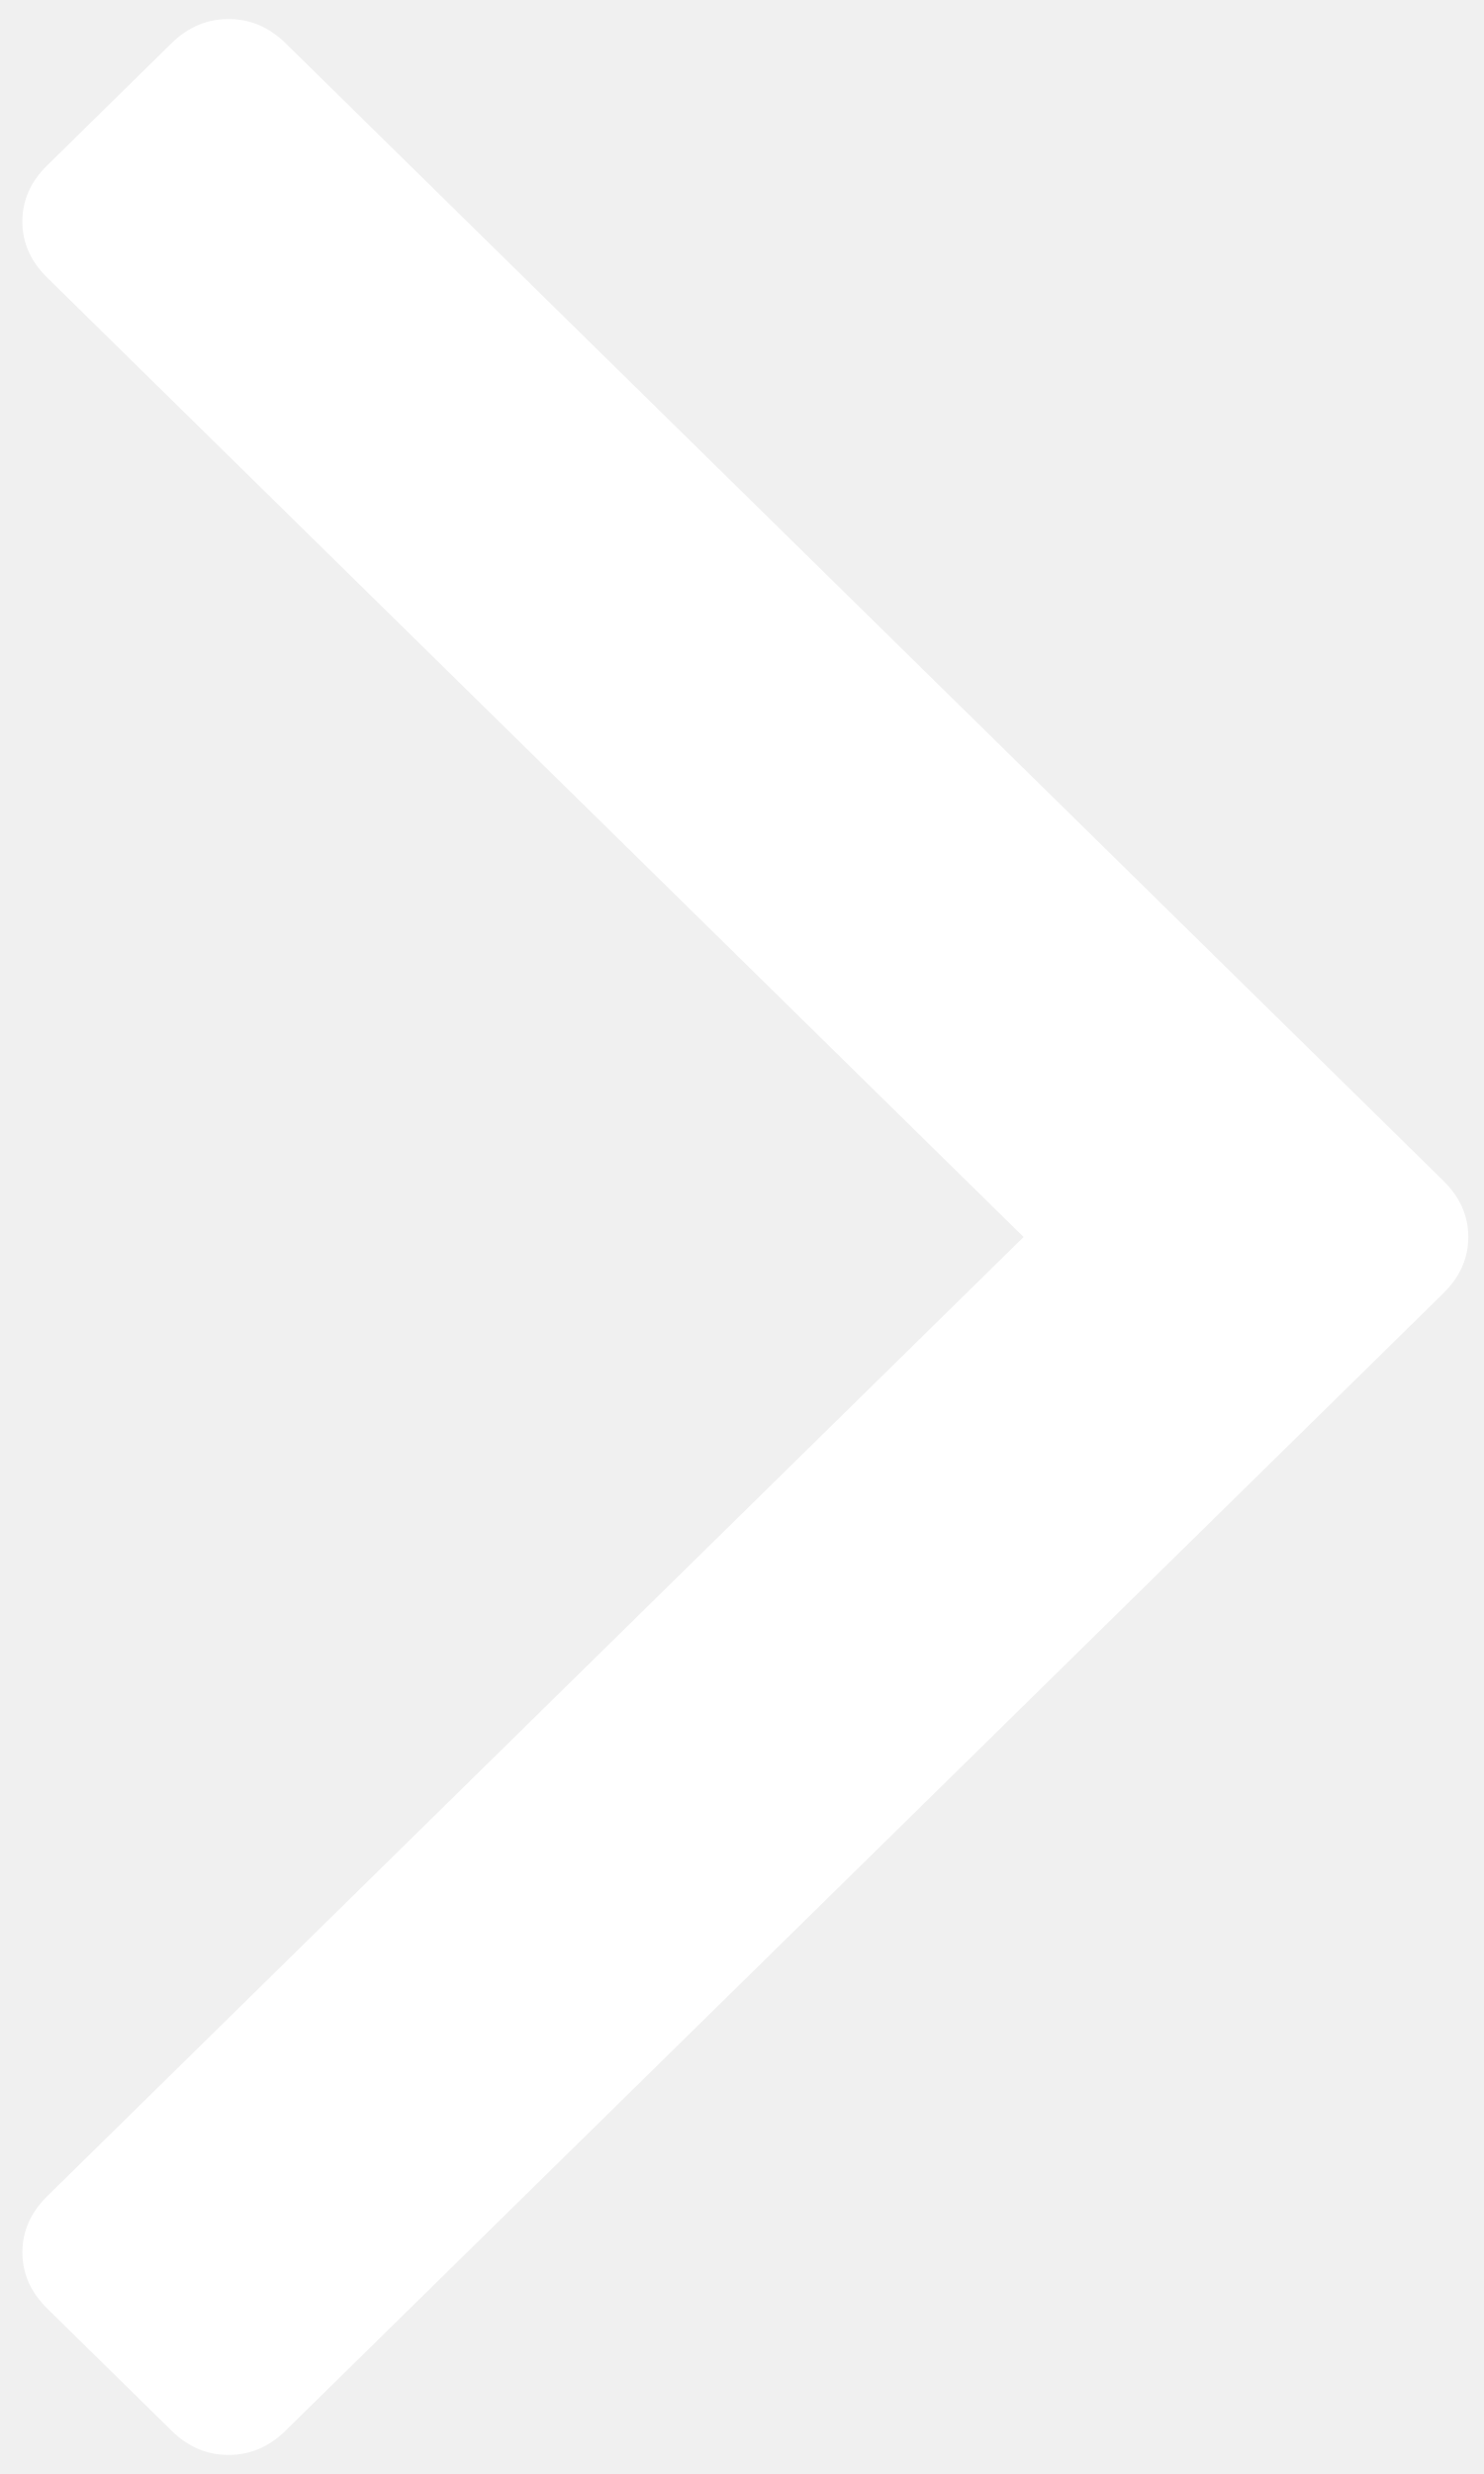
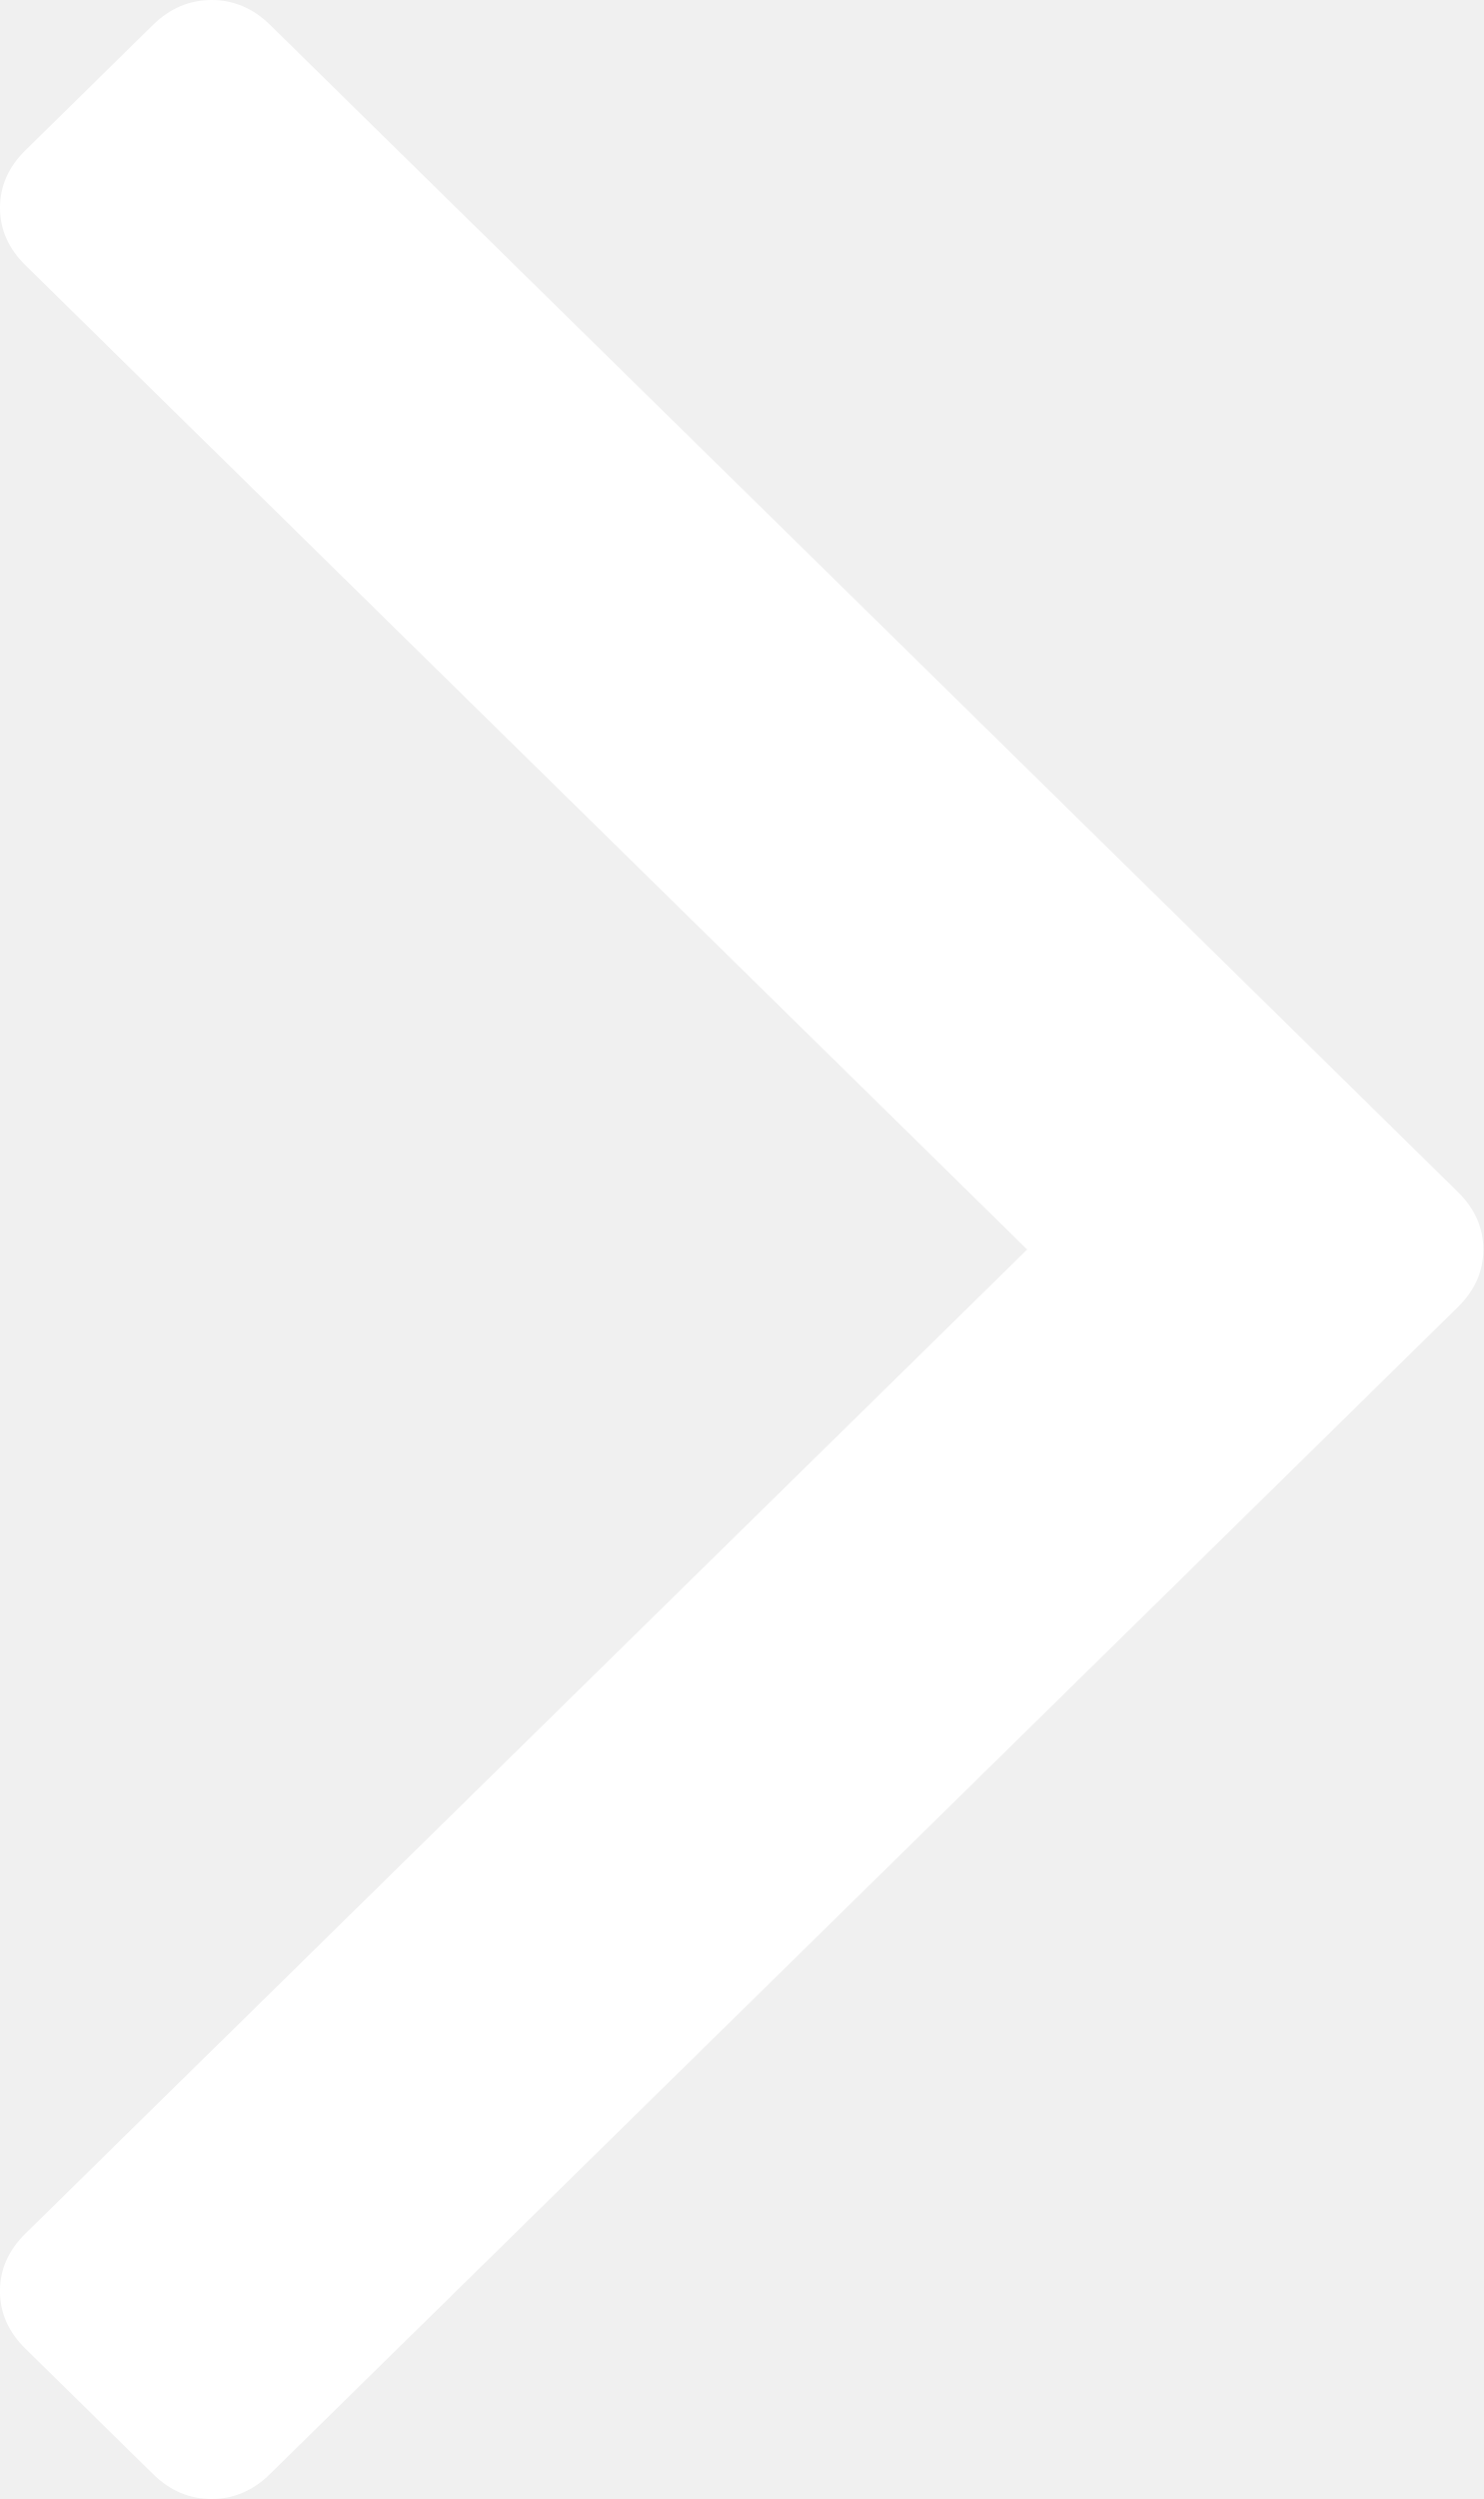
- <svg xmlns="http://www.w3.org/2000/svg" width="39px" height="65px" viewBox="0 0 39 65" version="1.1">
-   <g id="Page-1" stroke="none" stroke-width="1" fill="none" fill-rule="evenodd">
-     <g id="angle-arrow-down" transform="translate(20, 32.5) rotate(-90) translate(-20, -32.5) translate(-12, 13)" fill="#FFFFFF" fill-rule="nonzero">
-       <path d="M63.36,4.004 L60.155,0.741 C59.728,0.305 59.236,0.087 58.68,0.087 C58.125,0.087 57.633,0.305 57.205,0.741 L32,26.4 L6.798,0.74 C6.37,0.306 5.878,0.088 5.323,0.088 C4.767,0.088 4.275,0.306 3.847,0.742 L0.642,4.005 C0.213,4.44 0,4.941 0,5.507 C0,6.072 0.214,6.573 0.642,7.008 L30.525,37.435 C30.952,37.87 31.445,38.087 32,38.087 C32.556,38.087 33.047,37.87 33.474,37.435 L63.361,7.008 C63.788,6.573 64,6.072 64,5.507 C64,4.941 63.788,4.44 63.36,4.004 Z" id="Path" />
-     </g>
-   </g>
+ <svg xmlns="http://www.w3.org/2000/svg" width="38" height="64" viewBox="0 0 38 64">
+   <path fill="#fff" fill-rule="evenodd" d="M3.917.64L.653 3.845C.217 4.273 0 4.765 0 5.32s.217 1.047.653 1.475L26.313 32 .652 57.202c-.436.428-.653.92-.653 1.475 0 .556.217 1.048.653 1.476l3.265 3.205c.435.429.936.642 1.502.642.565 0 1.066-.214 1.5-.642l30.427-29.883c.436-.427.653-.92.653-1.475 0-.556-.217-1.047-.653-1.474L6.921.639C6.486.212 5.985 0 5.42 0c-.566 0-1.067.212-1.503.64z" />
</svg>
